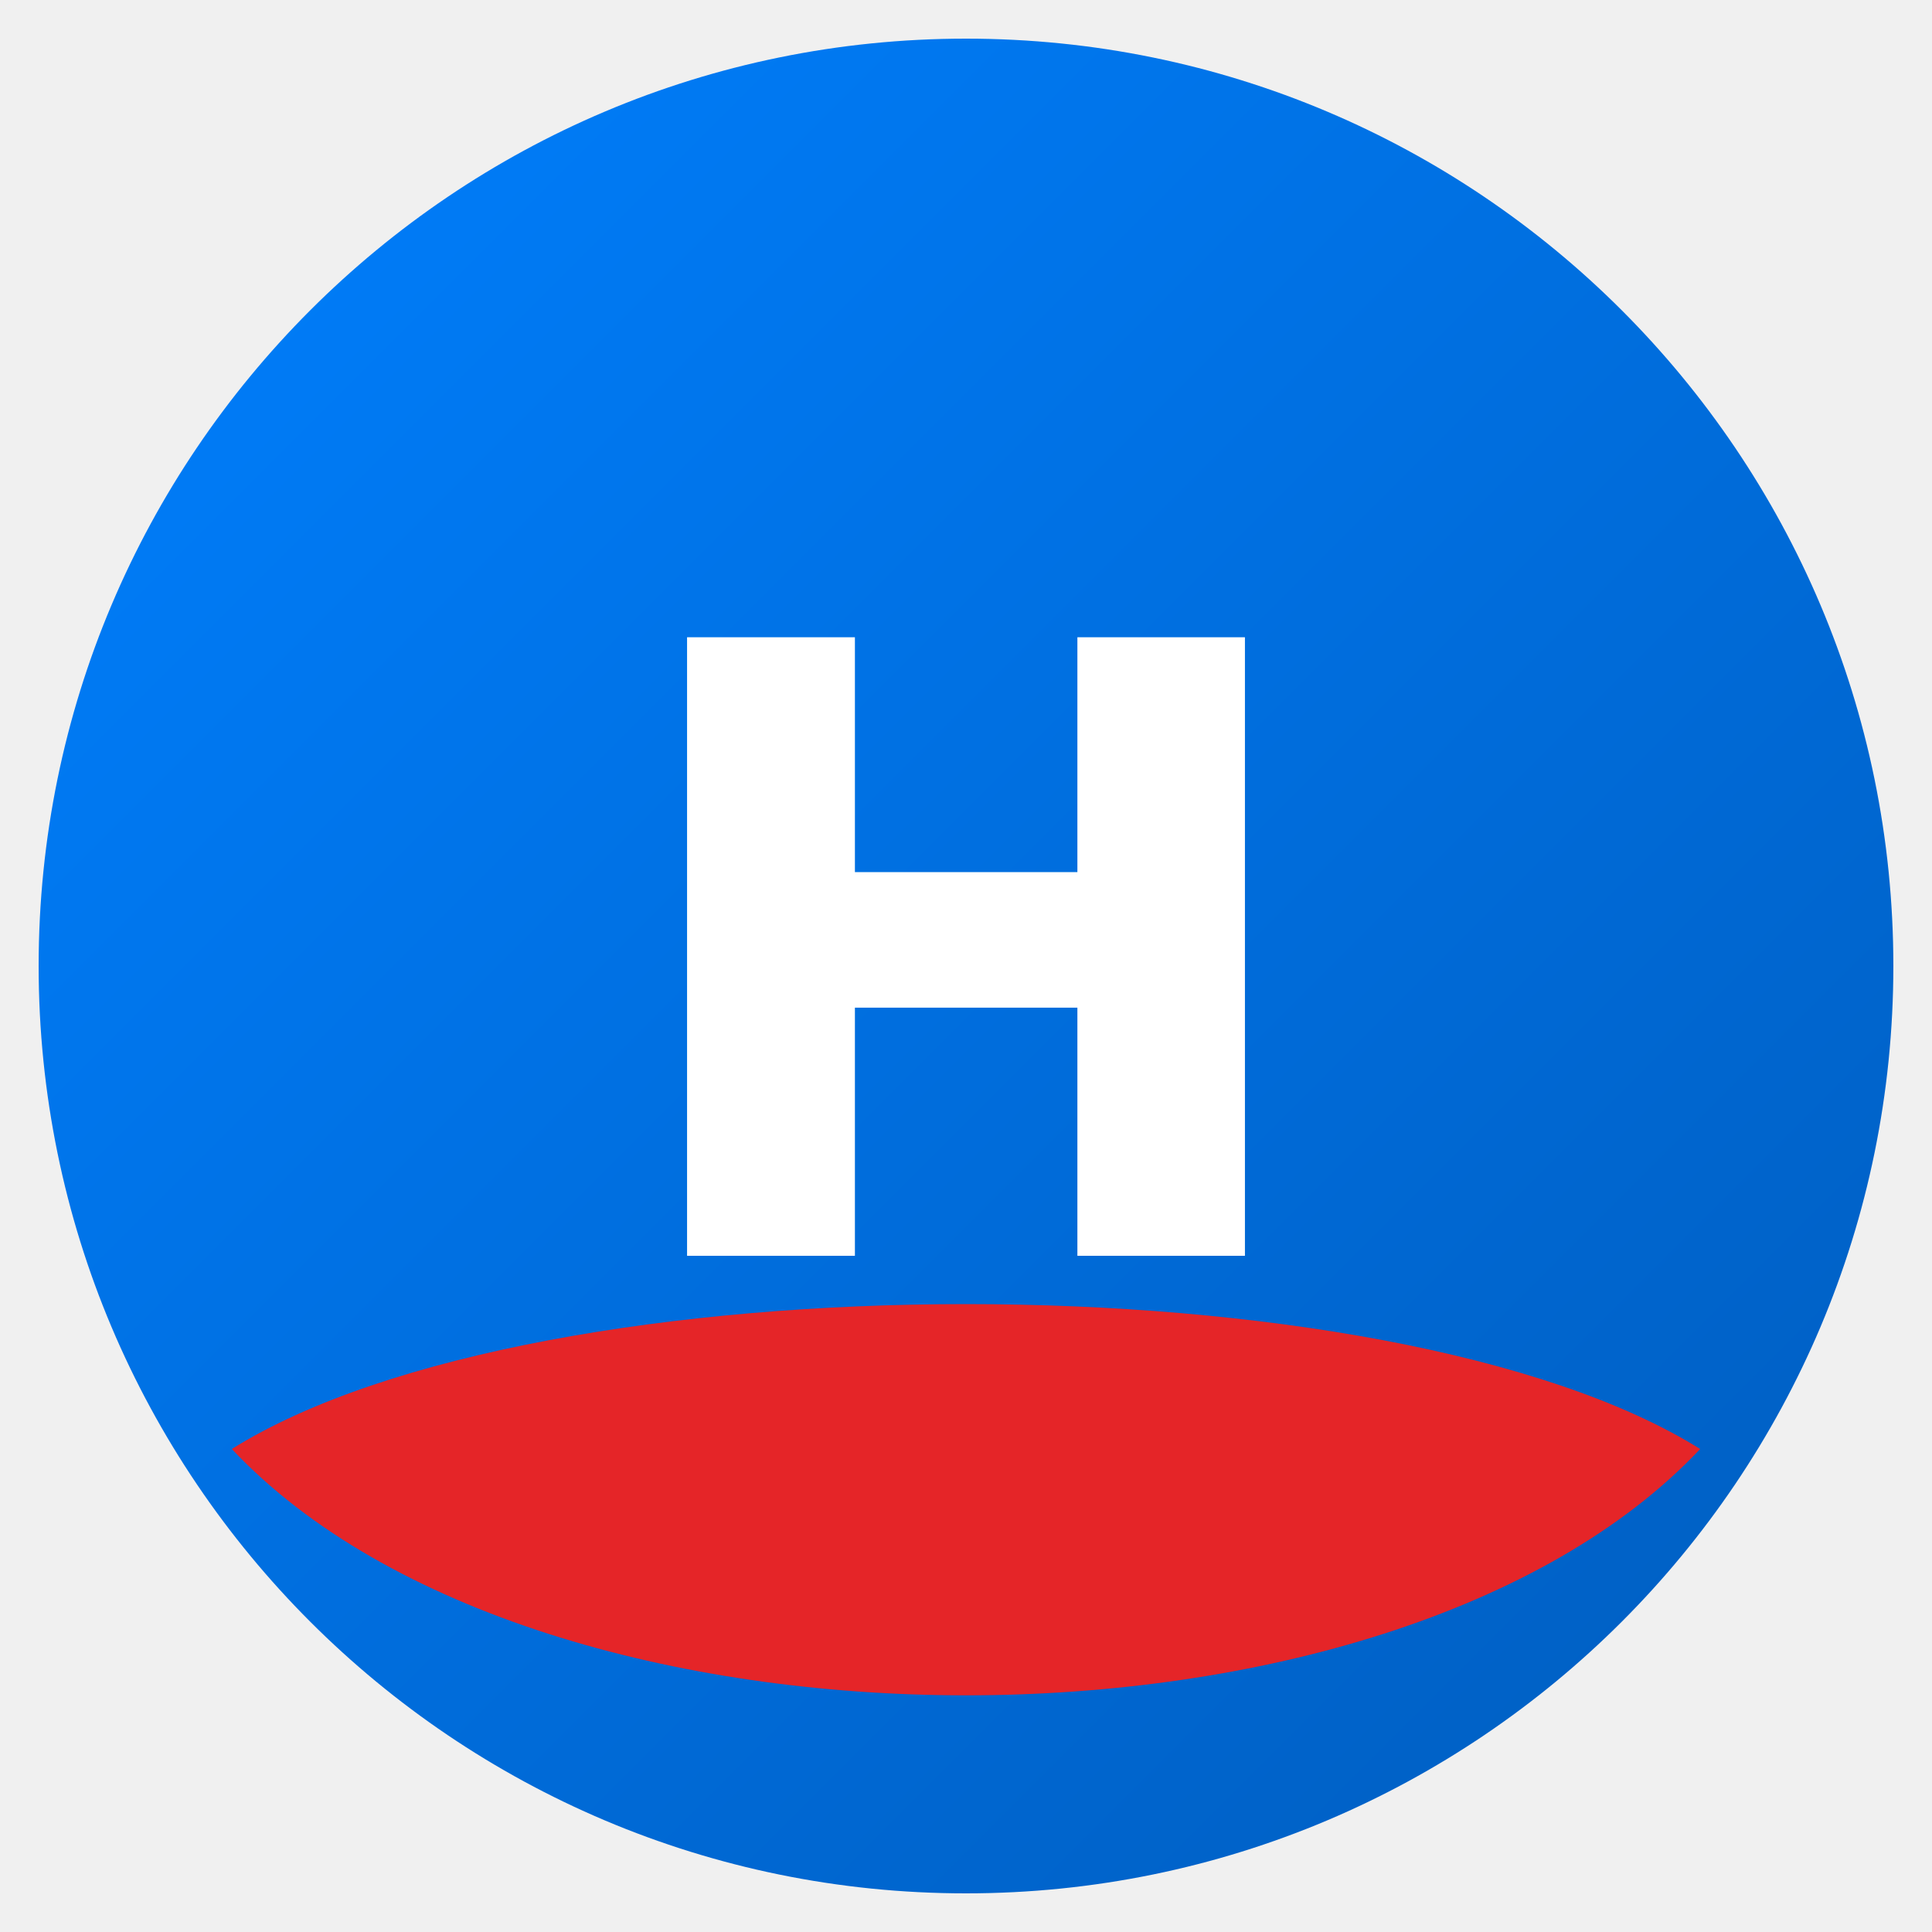
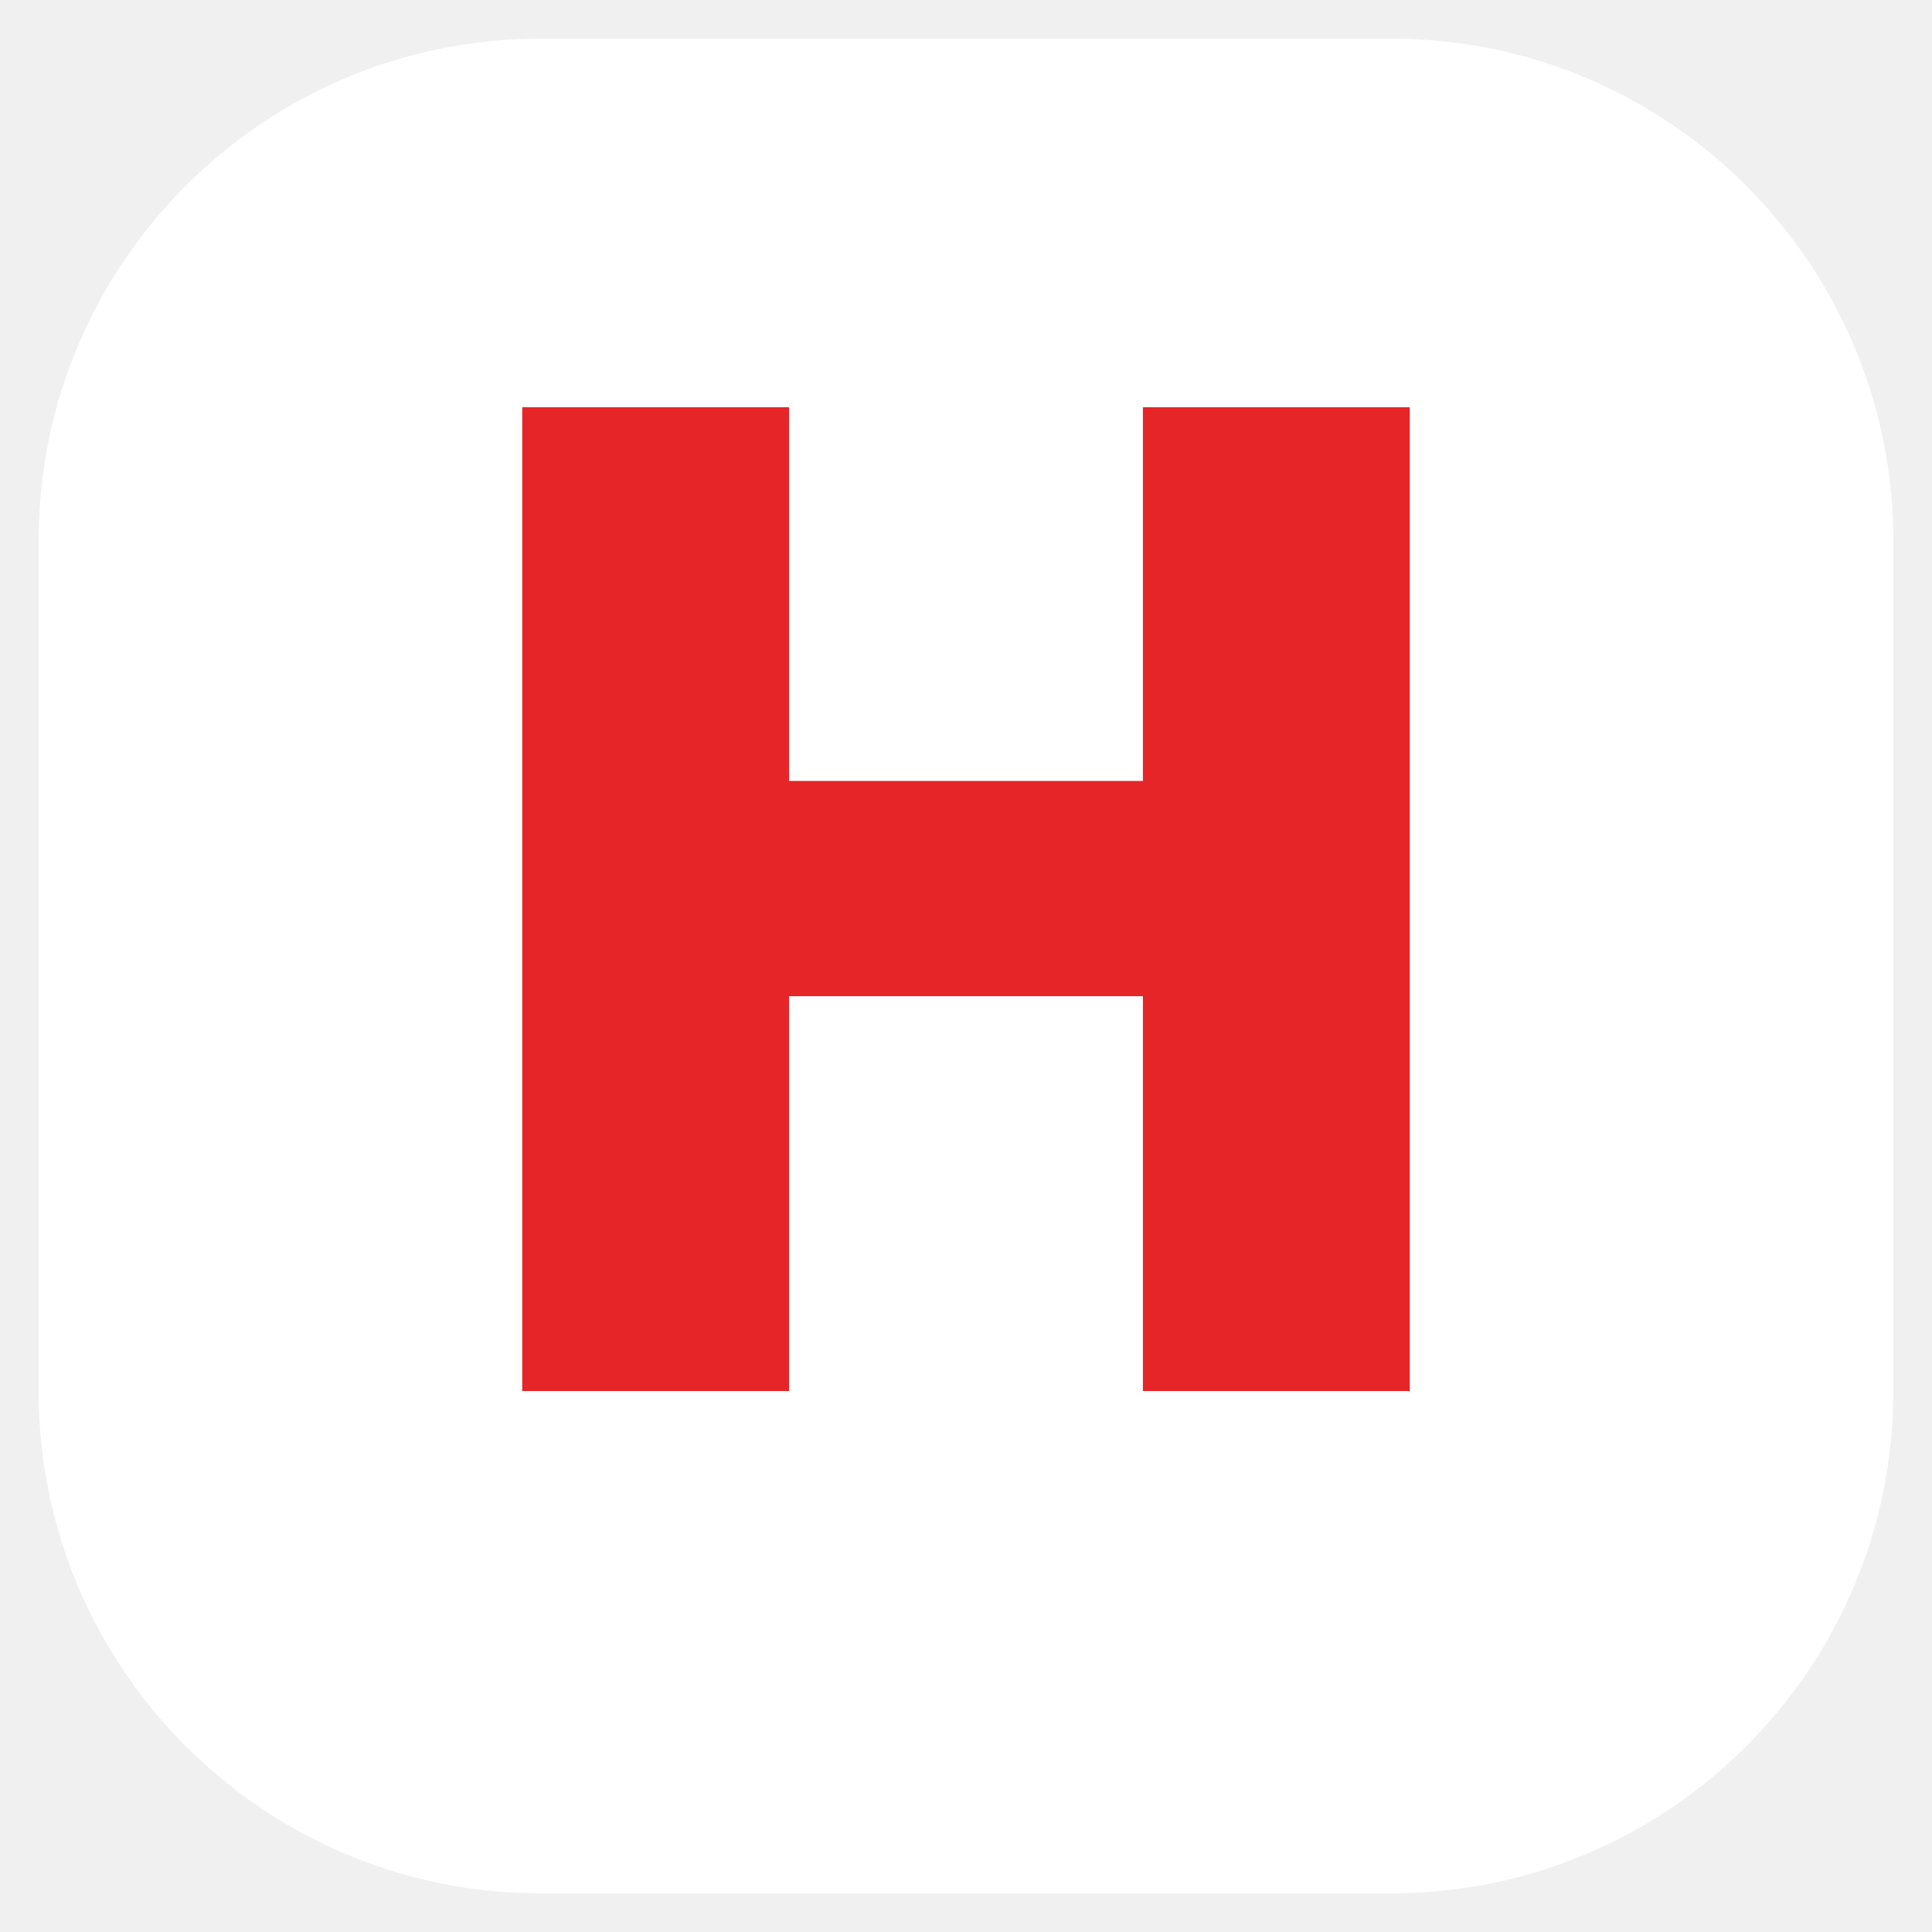
<svg xmlns="http://www.w3.org/2000/svg" viewBox="0 0 100 100">
-   <defs>
-     <linearGradient id="bg-grad" x1="0%" y1="0%" x2="100%" y2="100%">
-       <stop offset="0%" stop-color="#0080FF" />
-       <stop offset="100%" stop-color="#005cbd" />
-     </linearGradient>
-   </defs>
-   <circle cx="50" cy="50" r="48" fill="url(#bg-grad)" />
-   <path d="M 12 75 C 28 92, 72 92, 88 75 C 72 65, 28 65, 12 75 Z" fill="#E52528" />
-   <text x="50" y="65" font-family="'Pretendard', 'Inter', -apple-system, sans-serif" font-weight="900" font-size="44" fill="#FFFFFF" text-anchor="middle">H</text>
+   <rect x="2" y="2" width="96" height="96" rx="26" fill="#FFFFFF" />
+   <text x="50" y="72" font-family="-apple-system, BlinkMacSystemFont, 'Pretendard', 'Segoe UI', sans-serif" font-weight="900" font-size="70" fill="#E52528" text-anchor="middle">H</text>
</svg>
